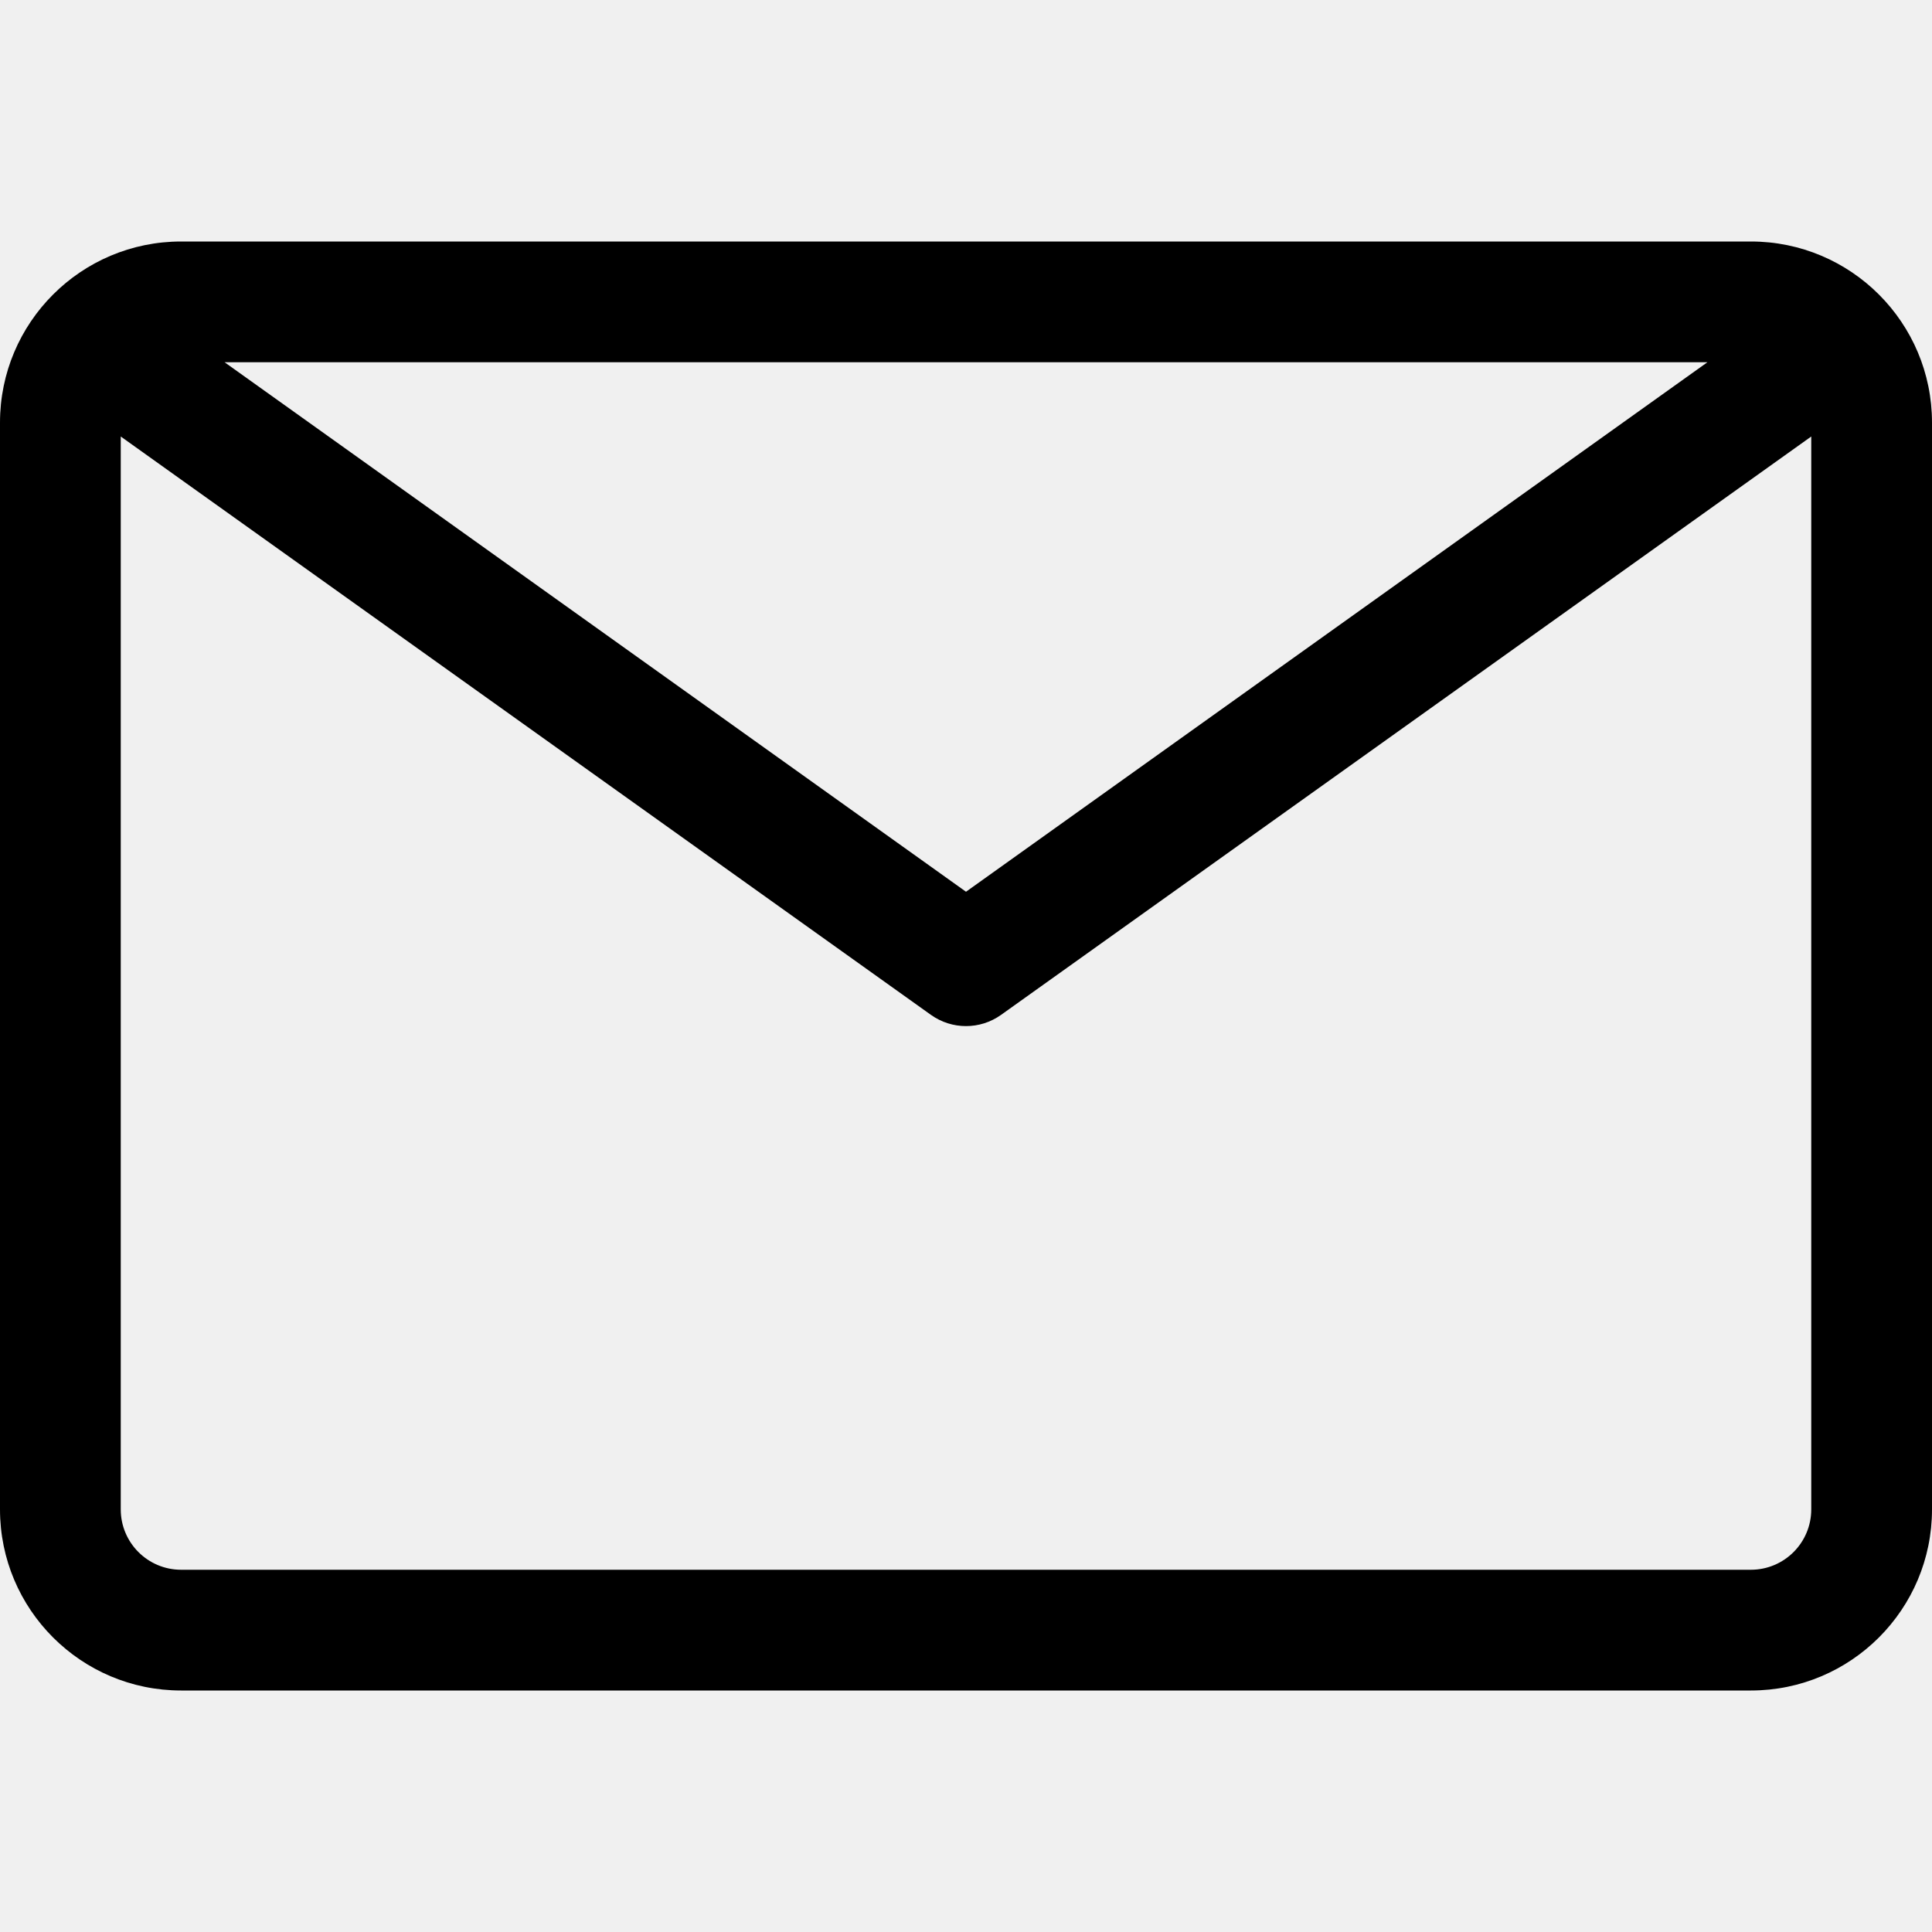
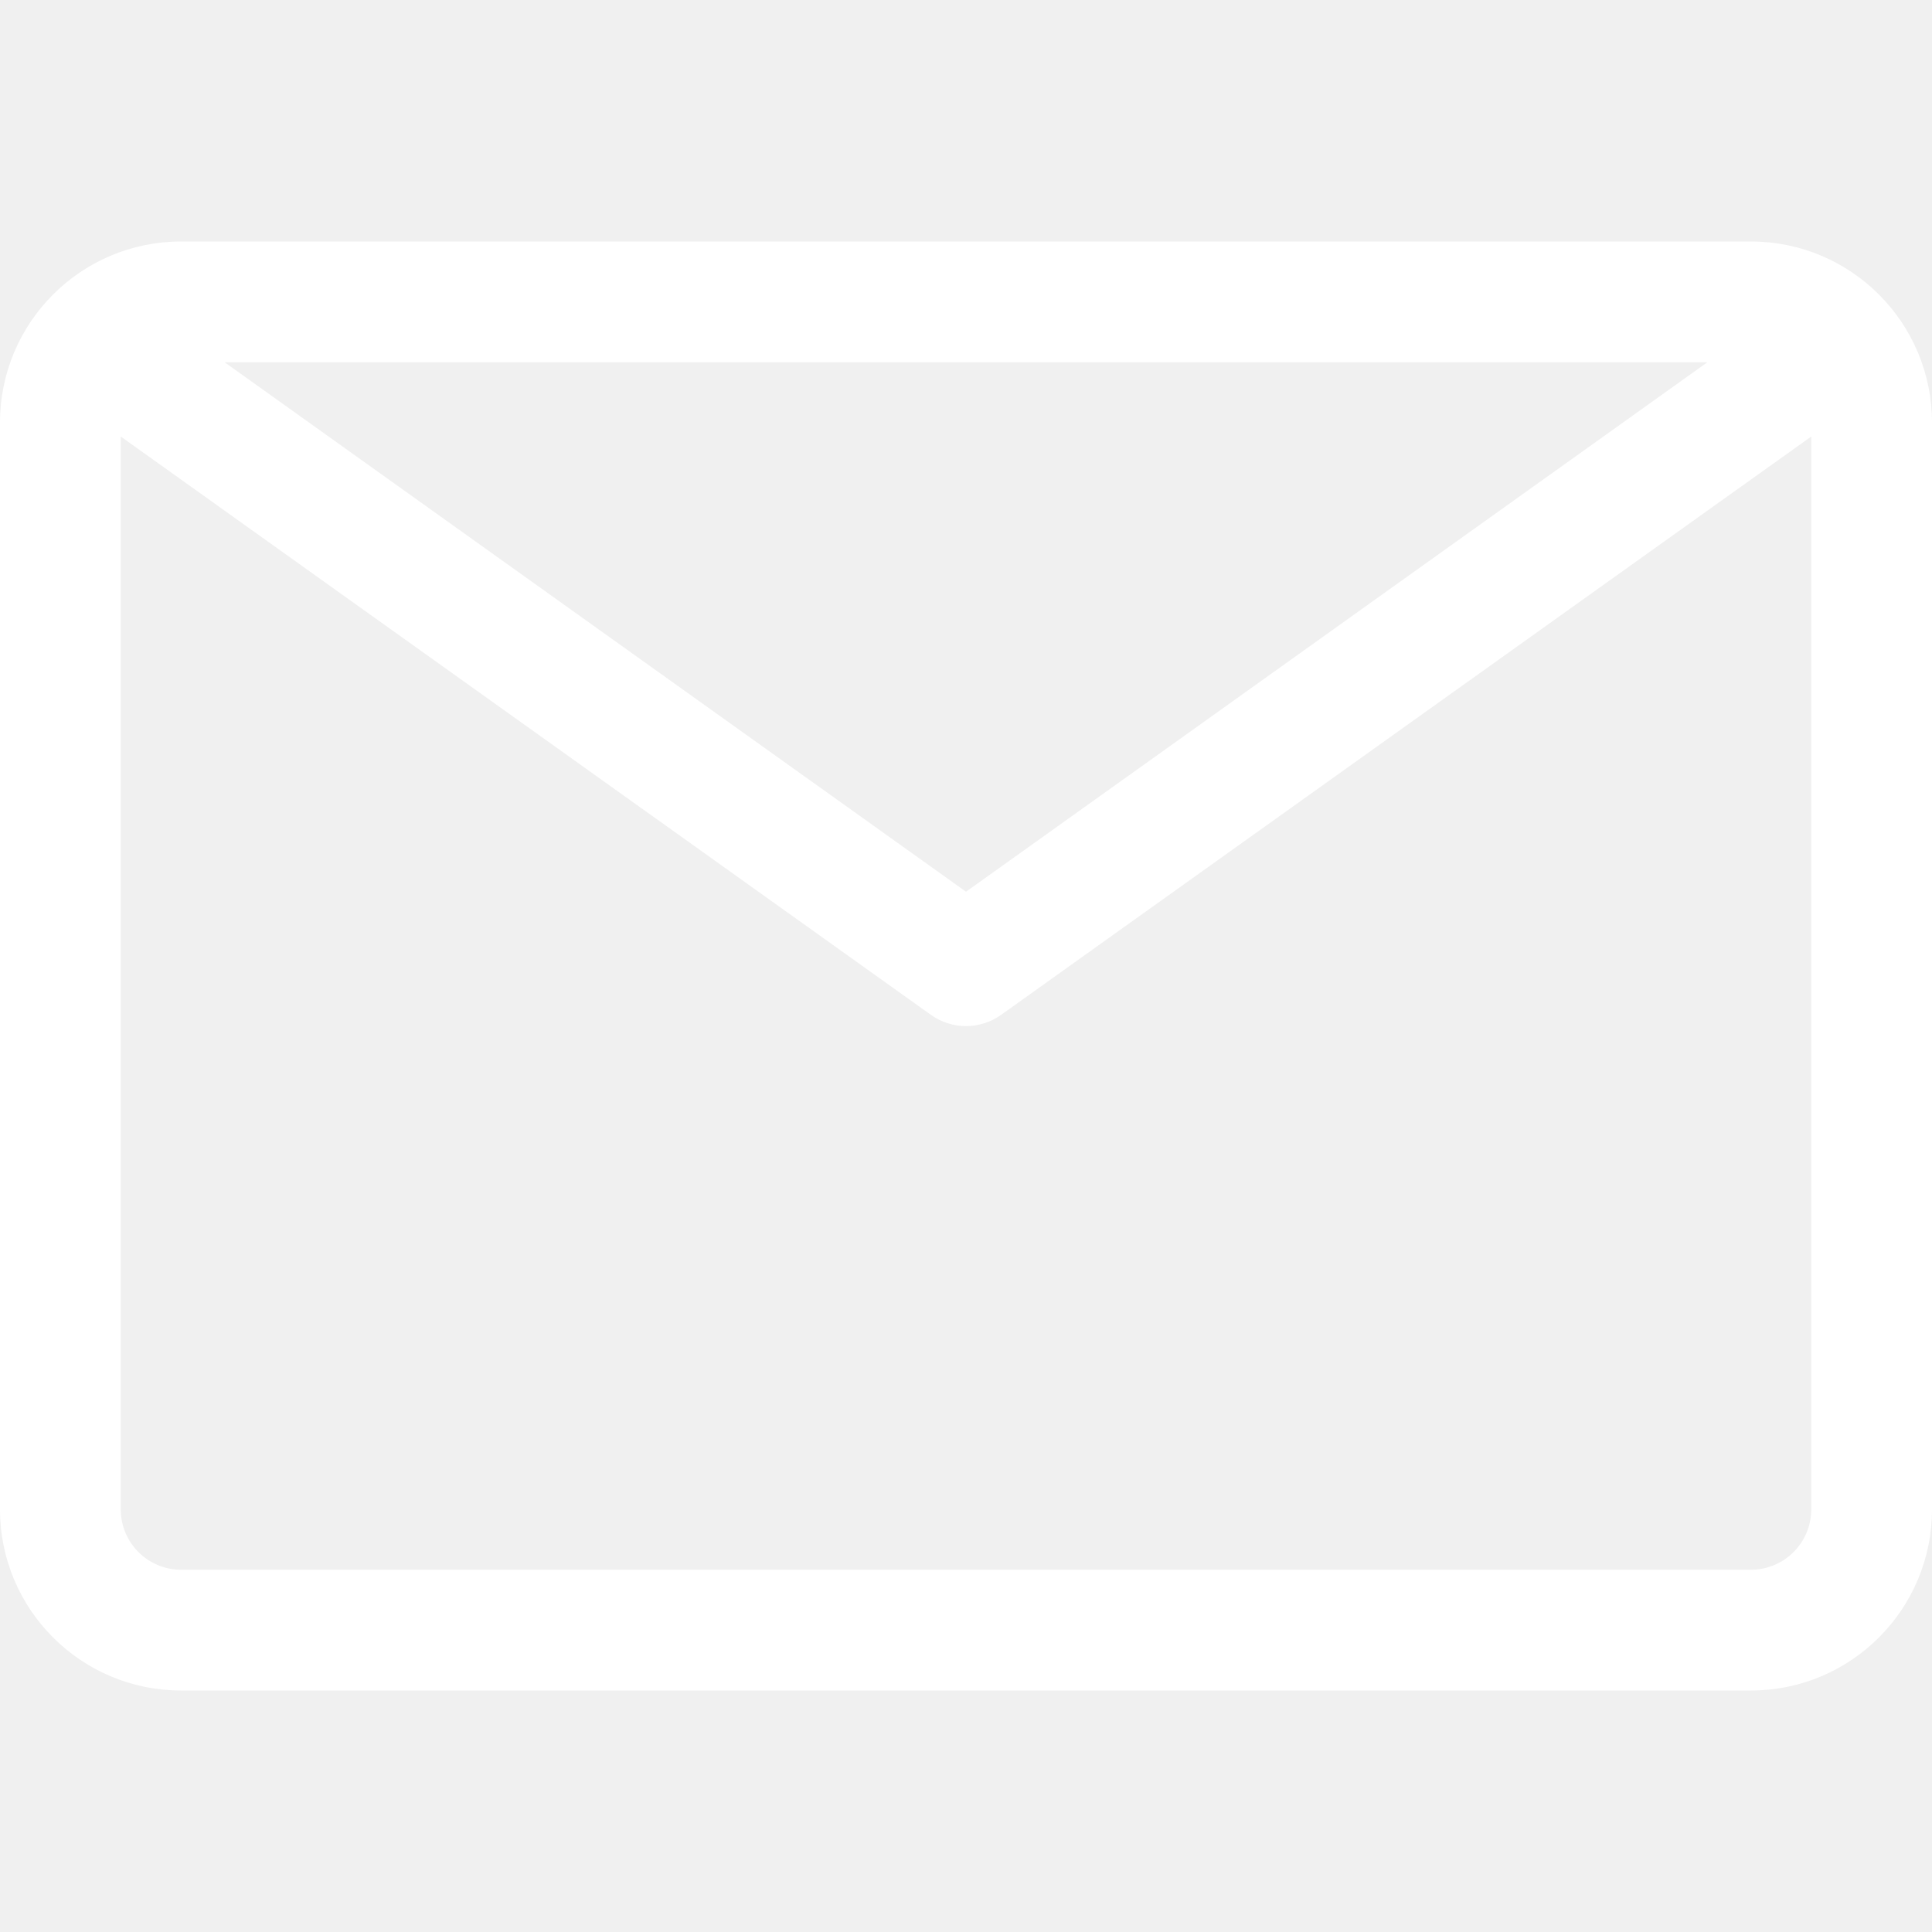
- <svg xmlns="http://www.w3.org/2000/svg" id="_1-Email" data-name="1-Email" viewBox="0 0 32 32">
+ <svg xmlns="http://www.w3.org/2000/svg" id="_1-Email" fill="#fff" data-name="1-Email" viewBox="0 0 32 32">
  <path d="M29,4H3A3,3,0,0,0,0,7V25a3,3,0,0,0,3,3H29a3,3,0,0,0,3-3V7A3,3,0,0,0,29,4Zm-.72,2L16,14.77,3.72,6ZM30,25a1,1,0,0,1-1,1H3a1,1,0,0,1-1-1V7.23l13.42,9.58a1,1,0,0,0,1.16,0L30,7.23Z" />
</svg>
